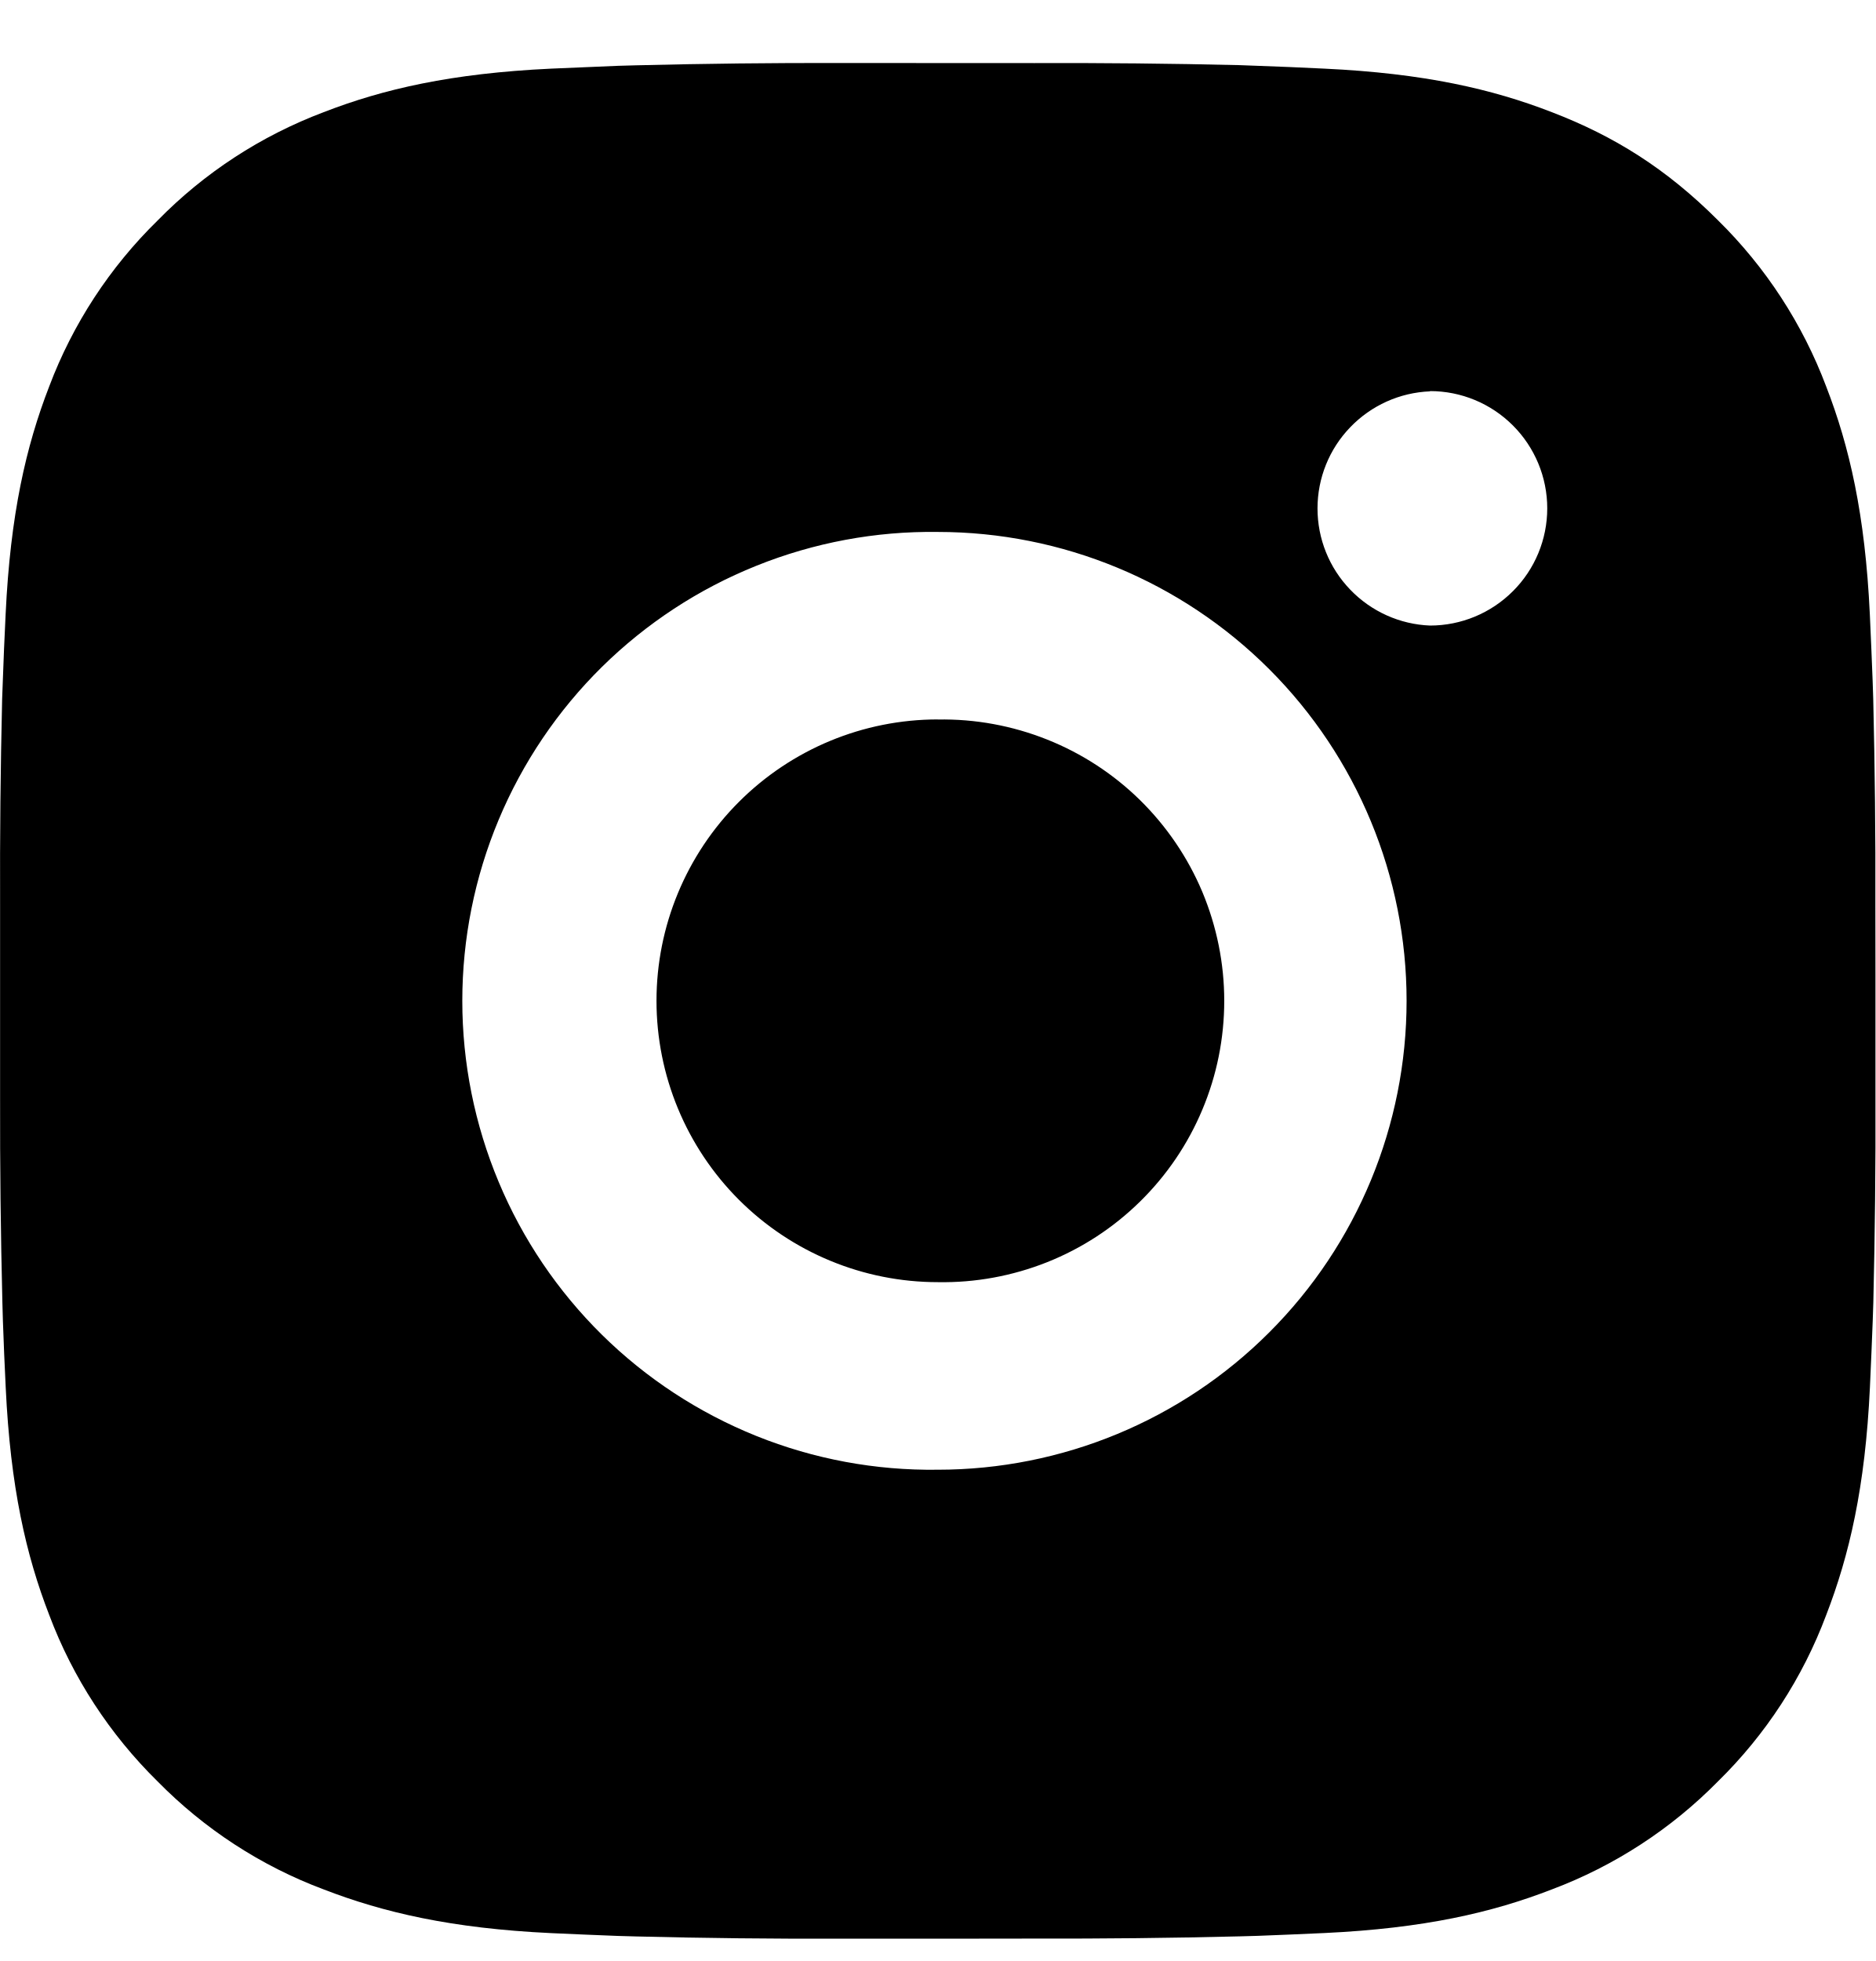
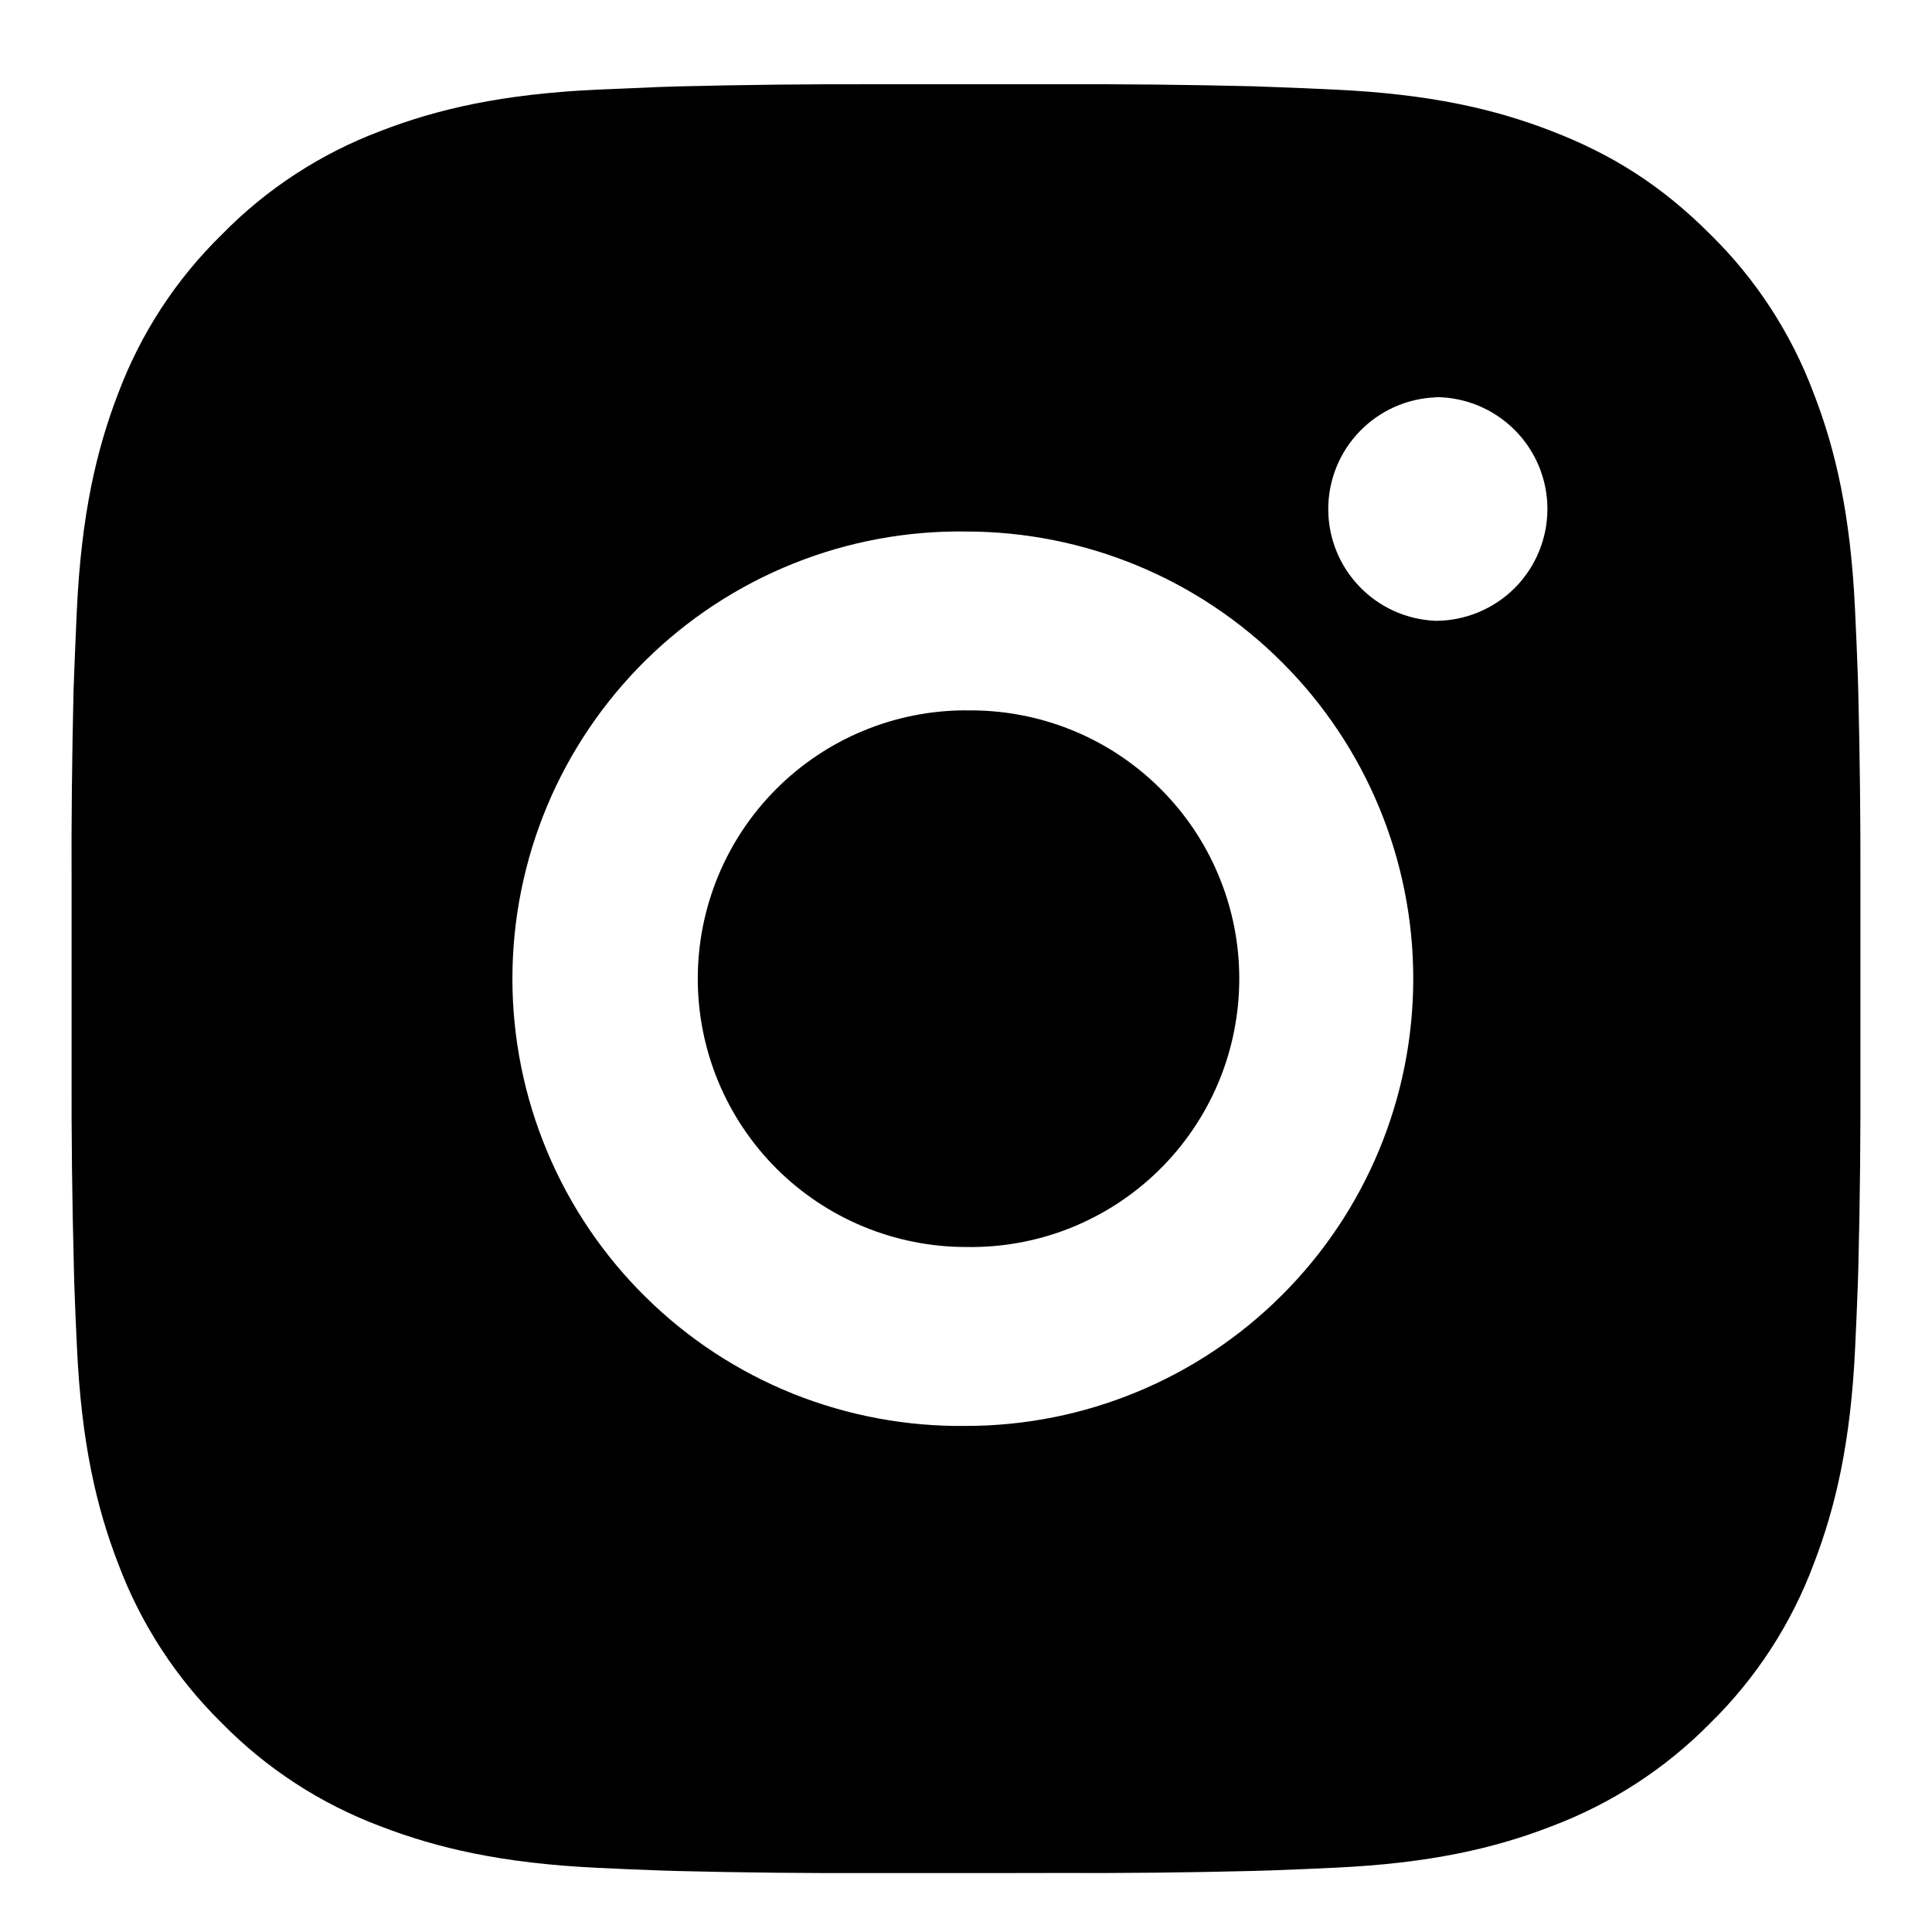
- <svg xmlns="http://www.w3.org/2000/svg" width="22" height="23" viewBox="0 0 22 23" fill="none">
-   <path d="M12.131 0.74C12.934 0.737 13.736 0.745 14.539 0.764L14.752 0.772C14.999 0.78 15.242 0.791 15.535 0.805C16.706 0.86 17.504 1.044 18.205 1.316C18.931 1.595 19.543 1.974 20.154 2.585C20.713 3.135 21.146 3.8 21.422 4.533C21.694 5.234 21.879 6.034 21.934 7.204C21.947 7.497 21.958 7.741 21.967 7.987L21.974 8.201C21.993 9.003 22.002 9.805 21.999 10.607L22 11.428V12.869C22.003 13.672 21.994 14.474 21.975 15.277L21.968 15.49C21.959 15.736 21.948 15.98 21.935 16.273C21.88 17.444 21.693 18.242 21.422 18.943C21.147 19.677 20.714 20.343 20.154 20.892C19.604 21.451 18.939 21.884 18.205 22.16C17.504 22.432 16.706 22.617 15.535 22.672C15.242 22.685 14.999 22.696 14.752 22.705L14.539 22.711C13.736 22.731 12.934 22.739 12.131 22.737L11.31 22.738H9.871C9.068 22.741 8.265 22.732 7.463 22.712L7.249 22.706C6.988 22.696 6.727 22.685 6.466 22.673C5.296 22.618 4.497 22.431 3.796 22.16C3.061 21.885 2.397 21.452 1.847 20.892C1.288 20.342 0.854 19.677 0.578 18.943C0.306 18.242 0.122 17.444 0.067 16.273C0.054 16.012 0.043 15.751 0.034 15.49L0.028 15.277C0.008 14.474 -0.001 13.672 0.001 12.869V10.607C-0.002 9.805 0.006 9.003 0.025 8.201L0.033 7.987C0.041 7.741 0.052 7.497 0.066 7.204C0.121 6.033 0.305 5.235 0.577 4.533C0.854 3.799 1.288 3.135 1.849 2.586C2.397 2.026 3.062 1.593 3.796 1.316C4.497 1.044 5.295 0.86 6.466 0.805L7.249 0.772L7.463 0.766C8.265 0.746 9.067 0.737 9.87 0.739L12.131 0.74ZM11 6.239C10.271 6.229 9.548 6.364 8.872 6.636C8.196 6.907 7.58 7.311 7.061 7.822C6.542 8.334 6.13 8.944 5.849 9.616C5.568 10.288 5.423 11.01 5.423 11.739C5.423 12.467 5.568 13.189 5.849 13.861C6.13 14.534 6.542 15.143 7.061 15.655C7.58 16.167 8.196 16.57 8.872 16.842C9.548 17.114 10.271 17.248 11 17.238C12.459 17.238 13.858 16.659 14.889 15.627C15.921 14.596 16.5 13.197 16.5 11.738C16.5 10.28 15.921 8.881 14.889 7.849C13.858 6.818 12.459 6.239 11 6.239ZM11 8.439C11.439 8.431 11.874 8.511 12.281 8.673C12.689 8.835 13.06 9.077 13.373 9.384C13.685 9.691 13.934 10.057 14.104 10.461C14.273 10.866 14.361 11.3 14.361 11.738C14.361 12.177 14.274 12.611 14.104 13.015C13.935 13.419 13.686 13.786 13.373 14.093C13.061 14.4 12.69 14.642 12.283 14.804C11.875 14.966 11.44 15.046 11.001 15.038C10.126 15.038 9.287 14.69 8.668 14.072C8.049 13.453 7.701 12.613 7.701 11.738C7.701 10.863 8.049 10.024 8.668 9.405C9.287 8.786 10.126 8.438 11.001 8.438L11 8.439ZM16.775 4.59C16.42 4.604 16.085 4.755 15.839 5.011C15.592 5.267 15.455 5.608 15.455 5.963C15.455 6.319 15.592 6.66 15.839 6.916C16.085 7.172 16.42 7.323 16.775 7.337C17.14 7.337 17.489 7.192 17.747 6.934C18.005 6.677 18.15 6.327 18.15 5.962C18.15 5.598 18.005 5.248 17.747 4.99C17.489 4.732 17.14 4.587 16.775 4.587V4.59Z" fill="black" />
+ <svg xmlns="http://www.w3.org/2000/svg" width="18" height="18" viewBox="0 0 18 18" fill="none">
+   <path d="M9.857 0.785C10.465 0.783 11.073 0.789 11.681 0.804L11.843 0.81C12.029 0.816 12.213 0.825 12.436 0.835C13.323 0.876 13.928 1.016 14.458 1.222C15.008 1.434 15.472 1.72 15.935 2.184C16.359 2.6 16.687 3.104 16.896 3.66C17.102 4.19 17.242 4.796 17.283 5.683C17.293 5.905 17.302 6.09 17.308 6.276L17.313 6.438C17.328 7.046 17.335 7.653 17.333 8.261L17.333 8.883V9.975C17.335 10.583 17.329 11.191 17.314 11.799L17.309 11.96C17.303 12.147 17.294 12.331 17.284 12.554C17.243 13.44 17.101 14.045 16.896 14.576C16.687 15.133 16.359 15.637 15.935 16.053C15.518 16.477 15.014 16.804 14.458 17.014C13.928 17.22 13.323 17.36 12.436 17.401C12.213 17.411 12.029 17.42 11.843 17.426L11.681 17.431C11.073 17.446 10.465 17.453 9.857 17.45L9.235 17.451H8.144C7.536 17.453 6.928 17.447 6.32 17.432L6.158 17.427C5.961 17.42 5.763 17.412 5.565 17.402C4.678 17.36 4.073 17.219 3.542 17.014C2.986 16.805 2.482 16.477 2.066 16.053C1.642 15.636 1.314 15.133 1.104 14.576C0.898 14.045 0.758 13.44 0.717 12.554C0.707 12.356 0.699 12.158 0.692 11.96L0.688 11.799C0.672 11.191 0.665 10.583 0.667 9.975V8.261C0.664 7.653 0.671 7.046 0.685 6.438L0.691 6.276C0.698 6.09 0.706 5.905 0.716 5.683C0.758 4.795 0.898 4.191 1.103 3.66C1.313 3.103 1.642 2.6 2.067 2.185C2.482 1.76 2.986 1.432 3.542 1.222C4.073 1.016 4.678 0.876 5.565 0.835L6.158 0.81L6.32 0.805C6.928 0.79 7.536 0.783 8.143 0.785L9.857 0.785ZM9 4.952C8.448 4.944 7.9 5.046 7.388 5.252C6.875 5.458 6.409 5.764 6.016 6.151C5.623 6.539 5.31 7.001 5.097 7.51C4.884 8.02 4.774 8.566 4.774 9.118C4.774 9.671 4.884 10.217 5.097 10.726C5.31 11.236 5.623 11.698 6.016 12.085C6.409 12.473 6.875 12.779 7.388 12.985C7.9 13.19 8.448 13.292 9 13.285C10.105 13.285 11.165 12.846 11.946 12.064C12.728 11.283 13.167 10.223 13.167 9.118C13.167 8.013 12.728 6.953 11.946 6.172C11.165 5.39 10.105 4.952 9 4.952ZM9 6.619C9.332 6.613 9.662 6.673 9.971 6.796C10.279 6.918 10.56 7.102 10.797 7.334C11.034 7.567 11.223 7.844 11.351 8.151C11.48 8.457 11.546 8.786 11.546 9.118C11.546 9.45 11.48 9.779 11.352 10.085C11.223 10.392 11.035 10.669 10.798 10.902C10.561 11.135 10.28 11.318 9.972 11.441C9.663 11.564 9.333 11.624 9.001 11.618C8.338 11.618 7.702 11.355 7.233 10.886C6.764 10.417 6.501 9.781 6.501 9.118C6.501 8.455 6.764 7.819 7.233 7.35C7.702 6.881 8.338 6.618 9.001 6.618L9 6.619ZM13.375 3.702C13.106 3.713 12.852 3.827 12.666 4.021C12.479 4.215 12.375 4.474 12.375 4.743C12.375 5.012 12.479 5.271 12.666 5.465C12.852 5.659 13.106 5.773 13.375 5.784C13.651 5.784 13.916 5.674 14.112 5.479C14.307 5.283 14.417 5.018 14.417 4.742C14.417 4.466 14.307 4.201 14.112 4.006C13.916 3.81 13.651 3.7 13.375 3.7V3.702Z" fill="black" />
</svg>
